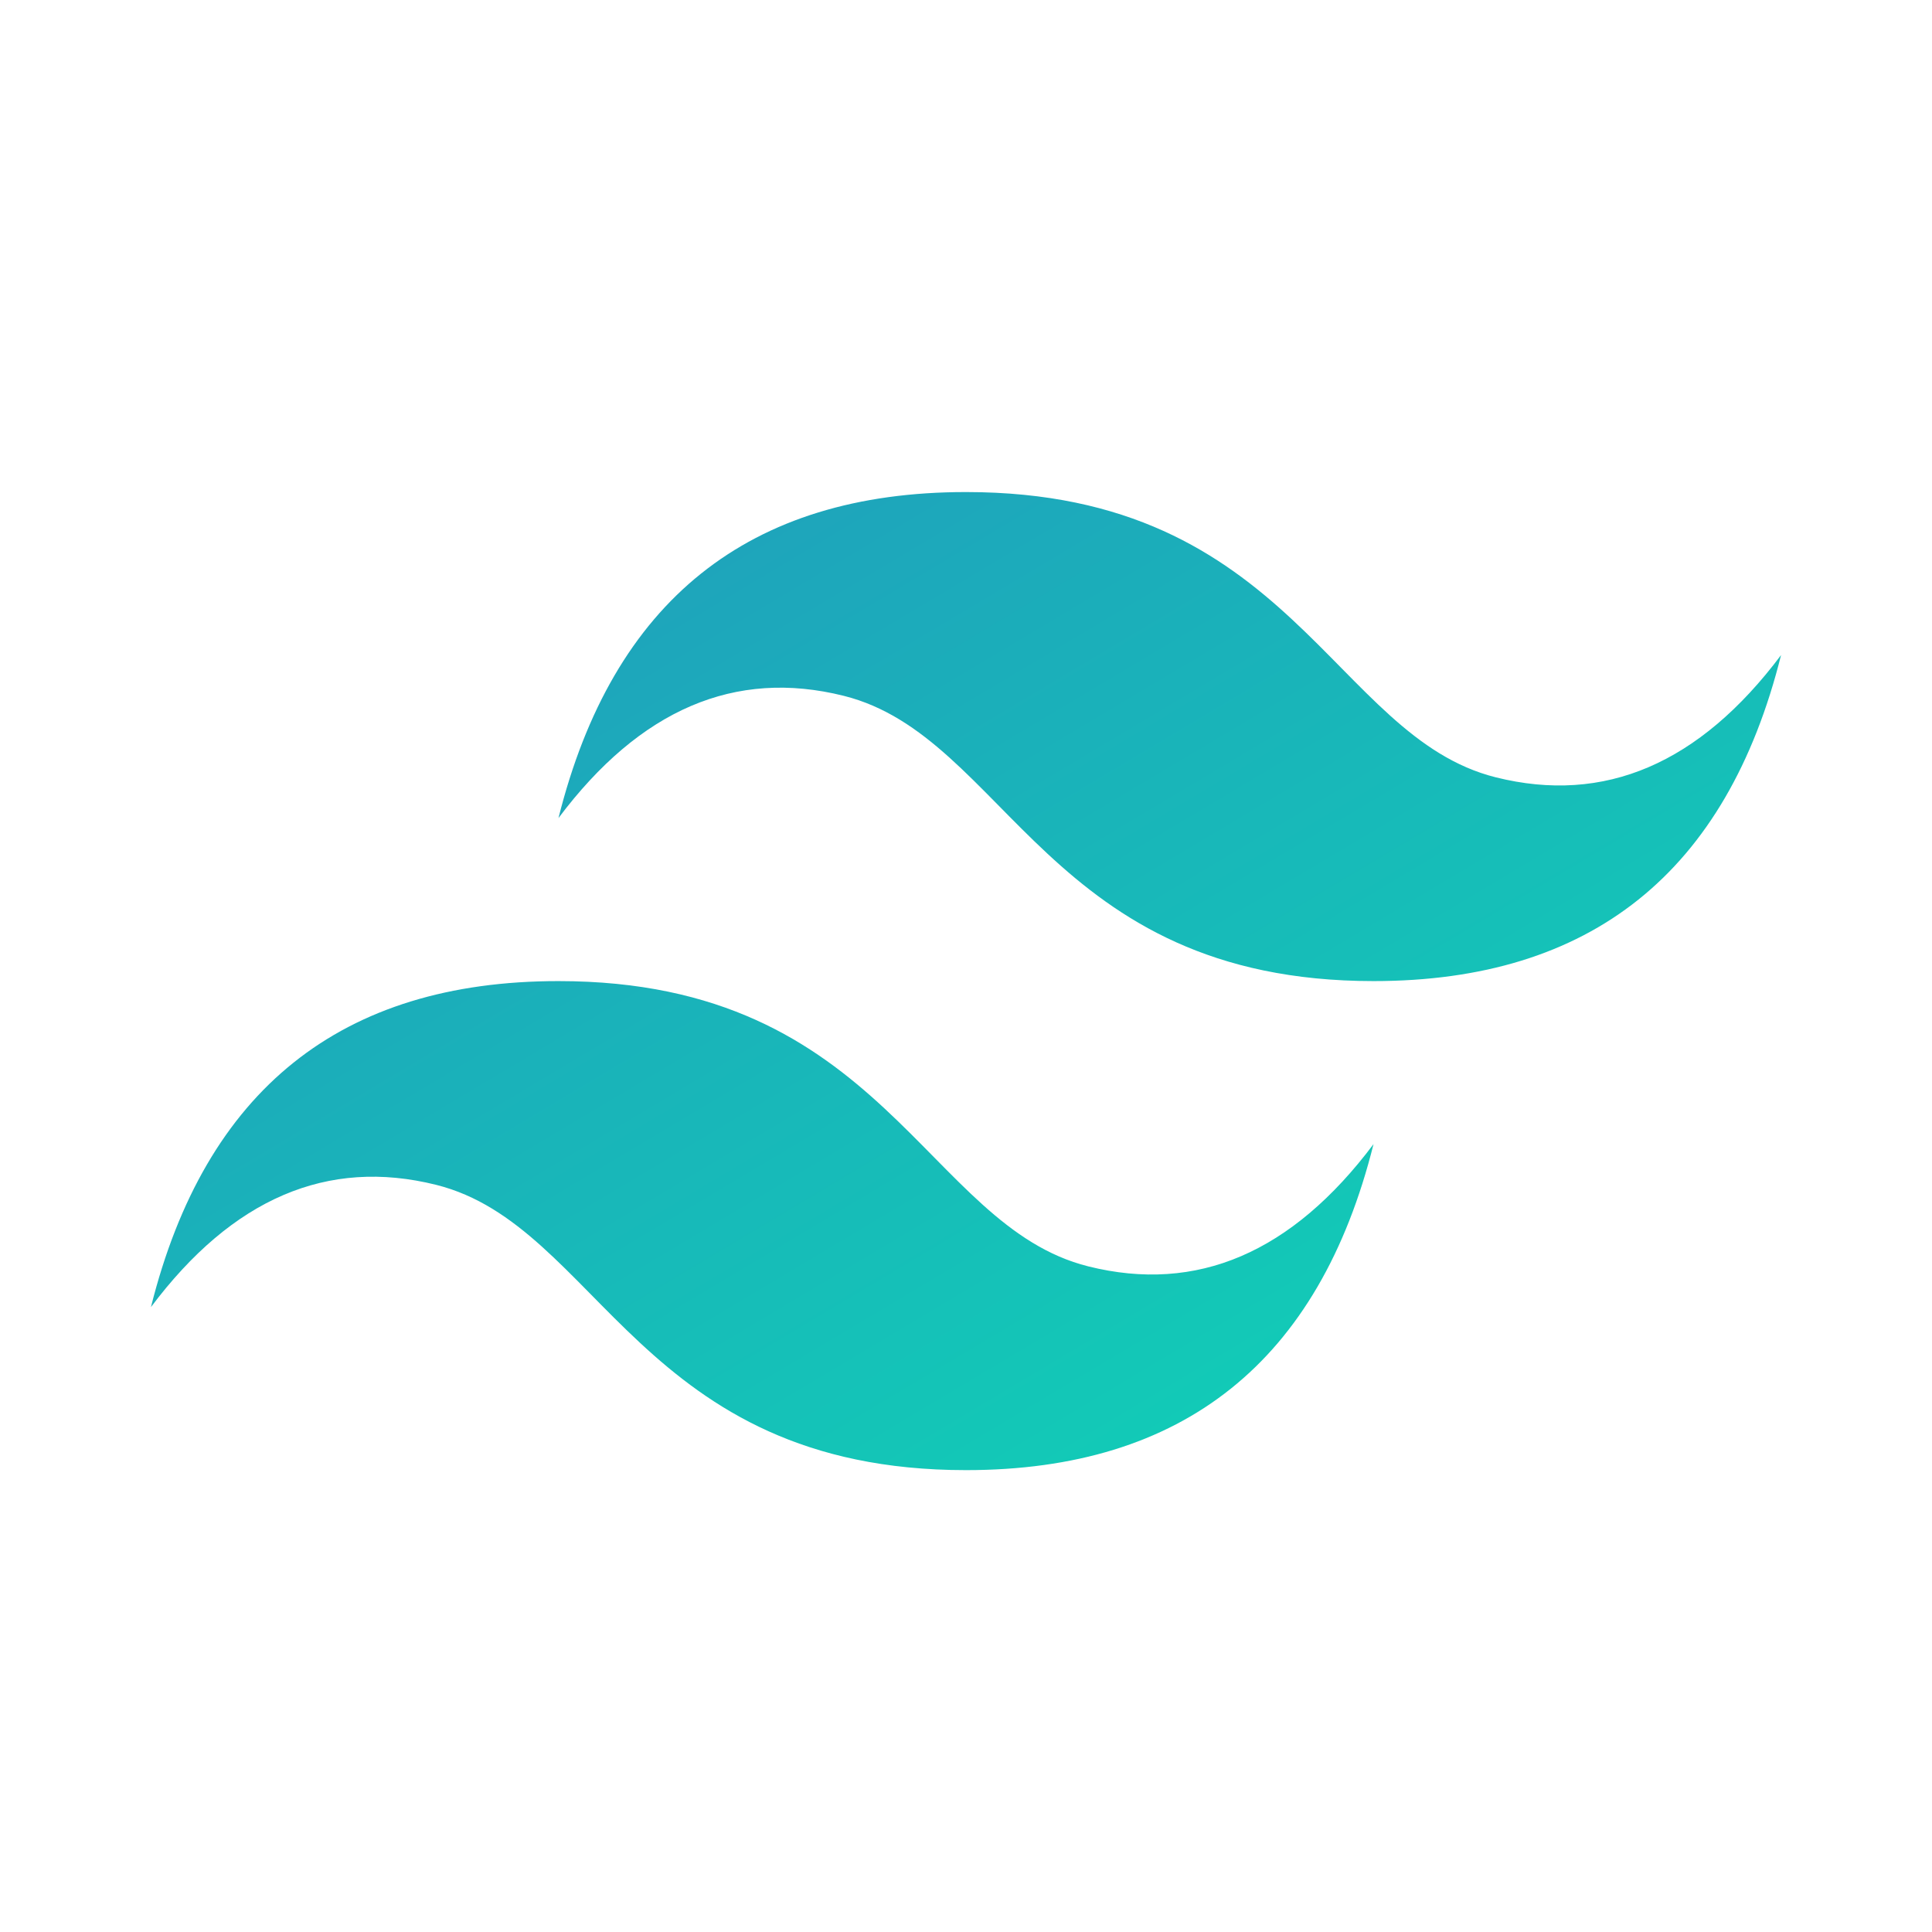
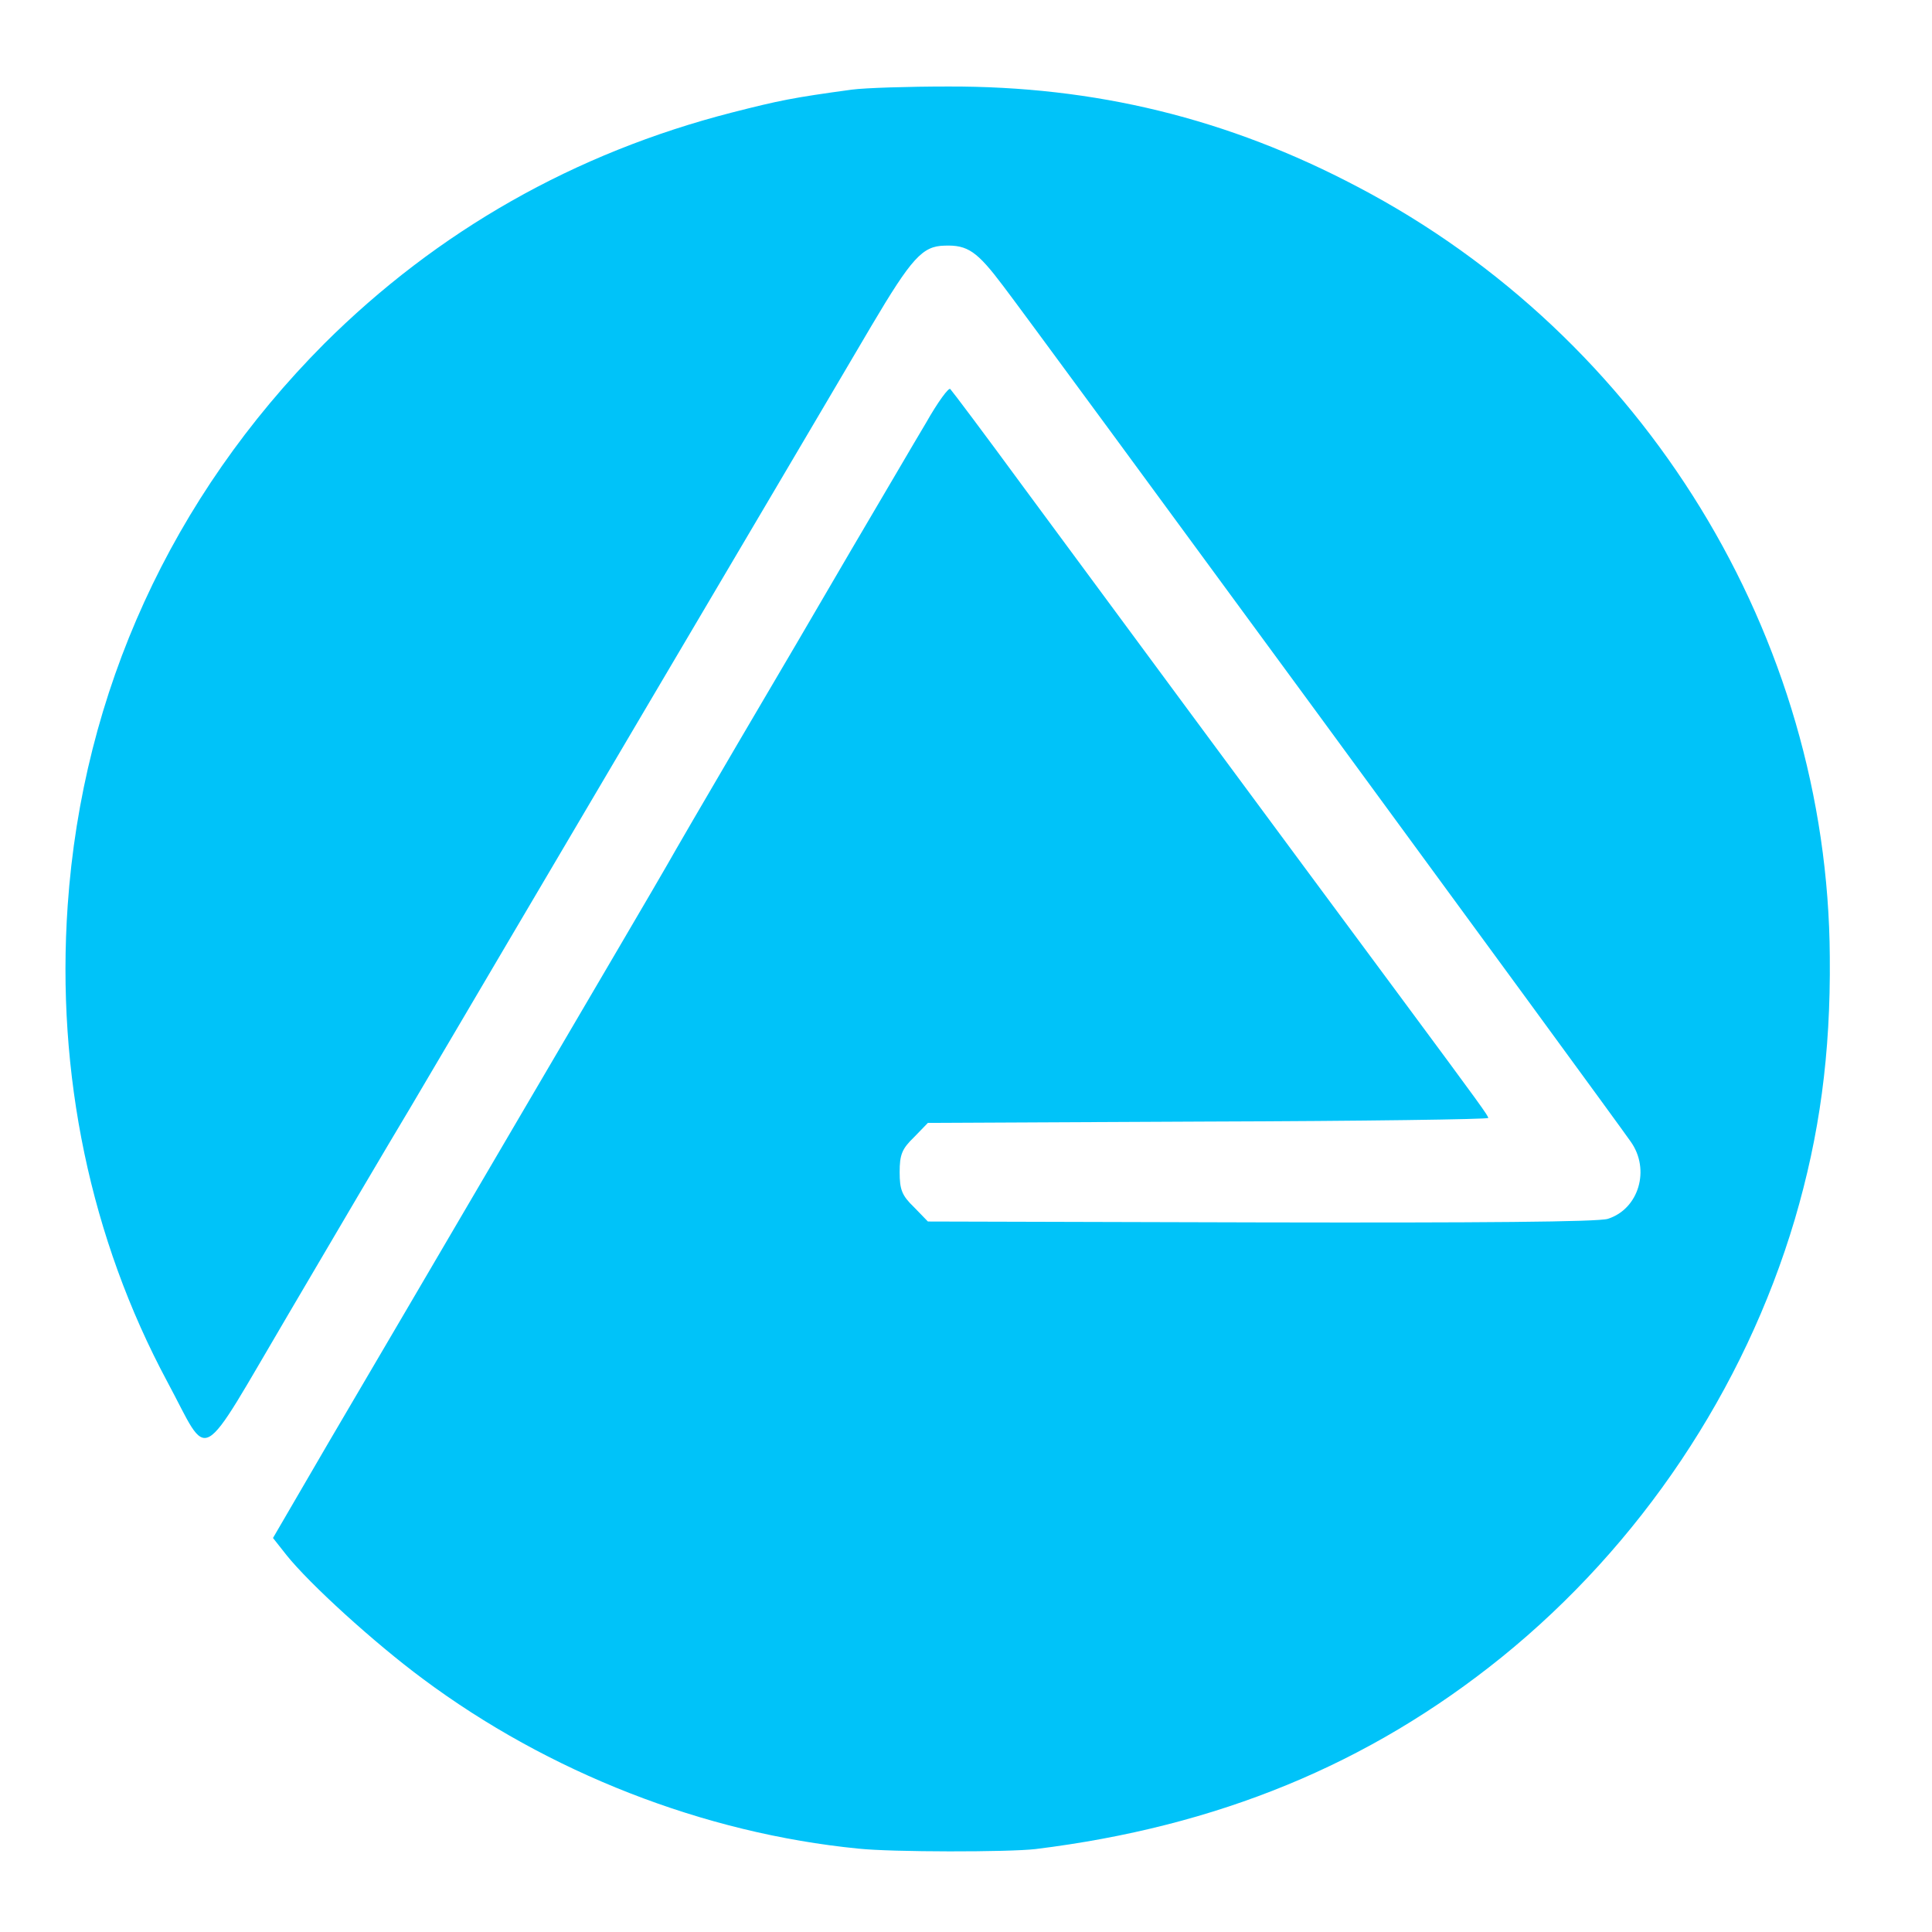
- <svg xmlns="http://www.w3.org/2000/svg" viewBox="0 0 64 64">
-   <path d="M13.5 11.1C15.3 3.9 19.8.3 27 .3c10.8 0 12.15 8.1 17.55 9.45 3.6.9 6.75-.45 9.45-4.05-1.8 7.2-6.3 10.8-13.5 10.8-10.8 0-12.15-8.1-17.55-9.45-3.6-.9-6.75.45-9.45 4.05zM0 27.3c1.8-7.2 6.3-10.8 13.5-10.8 10.8 0 12.15 8.1 17.55 9.45 3.6.9 6.75-.45 9.45-4.05-1.8 7.2-6.3 10.8-13.5 10.8-10.8 0-12.15-8.1-17.55-9.45-3.6-.9-6.75.45-9.45 4.05z" transform="translate(5 16)" fill="url(#logoMarkGradient)" fill-rule="evenodd" />
-   <defs>
-     <linearGradient x1="0%" y1="0%" y2="100%" id="logoMarkGradient">
-       <stop stop-color="#2298BD" />
-       <stop offset="1" stop-color="#0ED7B5" />
-     </linearGradient>
-   </defs>
+ <svg xmlns="http://www.w3.org/2000/svg" version="1.0" width="431" height="431" preserveAspectRatio="xMidYMid meet" style="">
+   <rect id="backgroundrect" width="100%" height="100%" x="0" y="0" fill="none" stroke="none" />
+   <g class="currentLayer" style="">
+     <g transform="translate(0,431) scale(0.1,-0.1) " fill="#00c3f9" stroke="none" id="svg_1" class="selected" fill-opacity="1">
+       <path d="M1900 4110 c-132 -18 -161 -24 -267 -51 -351 -90 -657 -264 -910 -516 -340 -342 -539 -776 -572 -1253 -26 -376 51 -743 222 -1062 97 -180 65 -198 272 153 98 167 220 374 271 459 50 85 150 254 221 375 184 312 444 753 593 1005 70 118 166 282 214 363 90 152 114 178 163 179 52 2 73 -13 131 -90 60 -78 1360 -1851 1400 -1909 44 -62 18 -150 -51 -172 -21 -7 -287 -9 -774 -8 l-743 2 -31 32 c-27 26 -32 39 -32 78 0 39 5 52 32 78 l31 32 625 3 c344 1 625 5 625 8 0 5 -15 26 -195 269 -264 356 -700 946 -843 1140 -85 116 -158 213 -162 217 -3 5 -28 -29 -54 -75 -27 -45 -101 -172 -166 -282 -64 -110 -177 -303 -252 -430 -74 -126 -146 -250 -160 -275 -14 -25 -162 -277 -328 -560 -166 -283 -358 -611 -427 -728 l-124 -213 30 -38 c51 -64 196 -196 304 -276 280 -209 627 -345 972 -379 75 -8 335 -8 395 -1 406 50 744 189 1040 428 309 250 541 596 654 977 55 187 80 368 78 585 -4 715 -414 1383 -1053 1718 -290 153 -586 225 -914 224 -88 0 -185 -3 -215 -7z" id="svg_2" fill="#00c3f9" fill-opacity="1" />
+     </g>
+   </g>
</svg>
